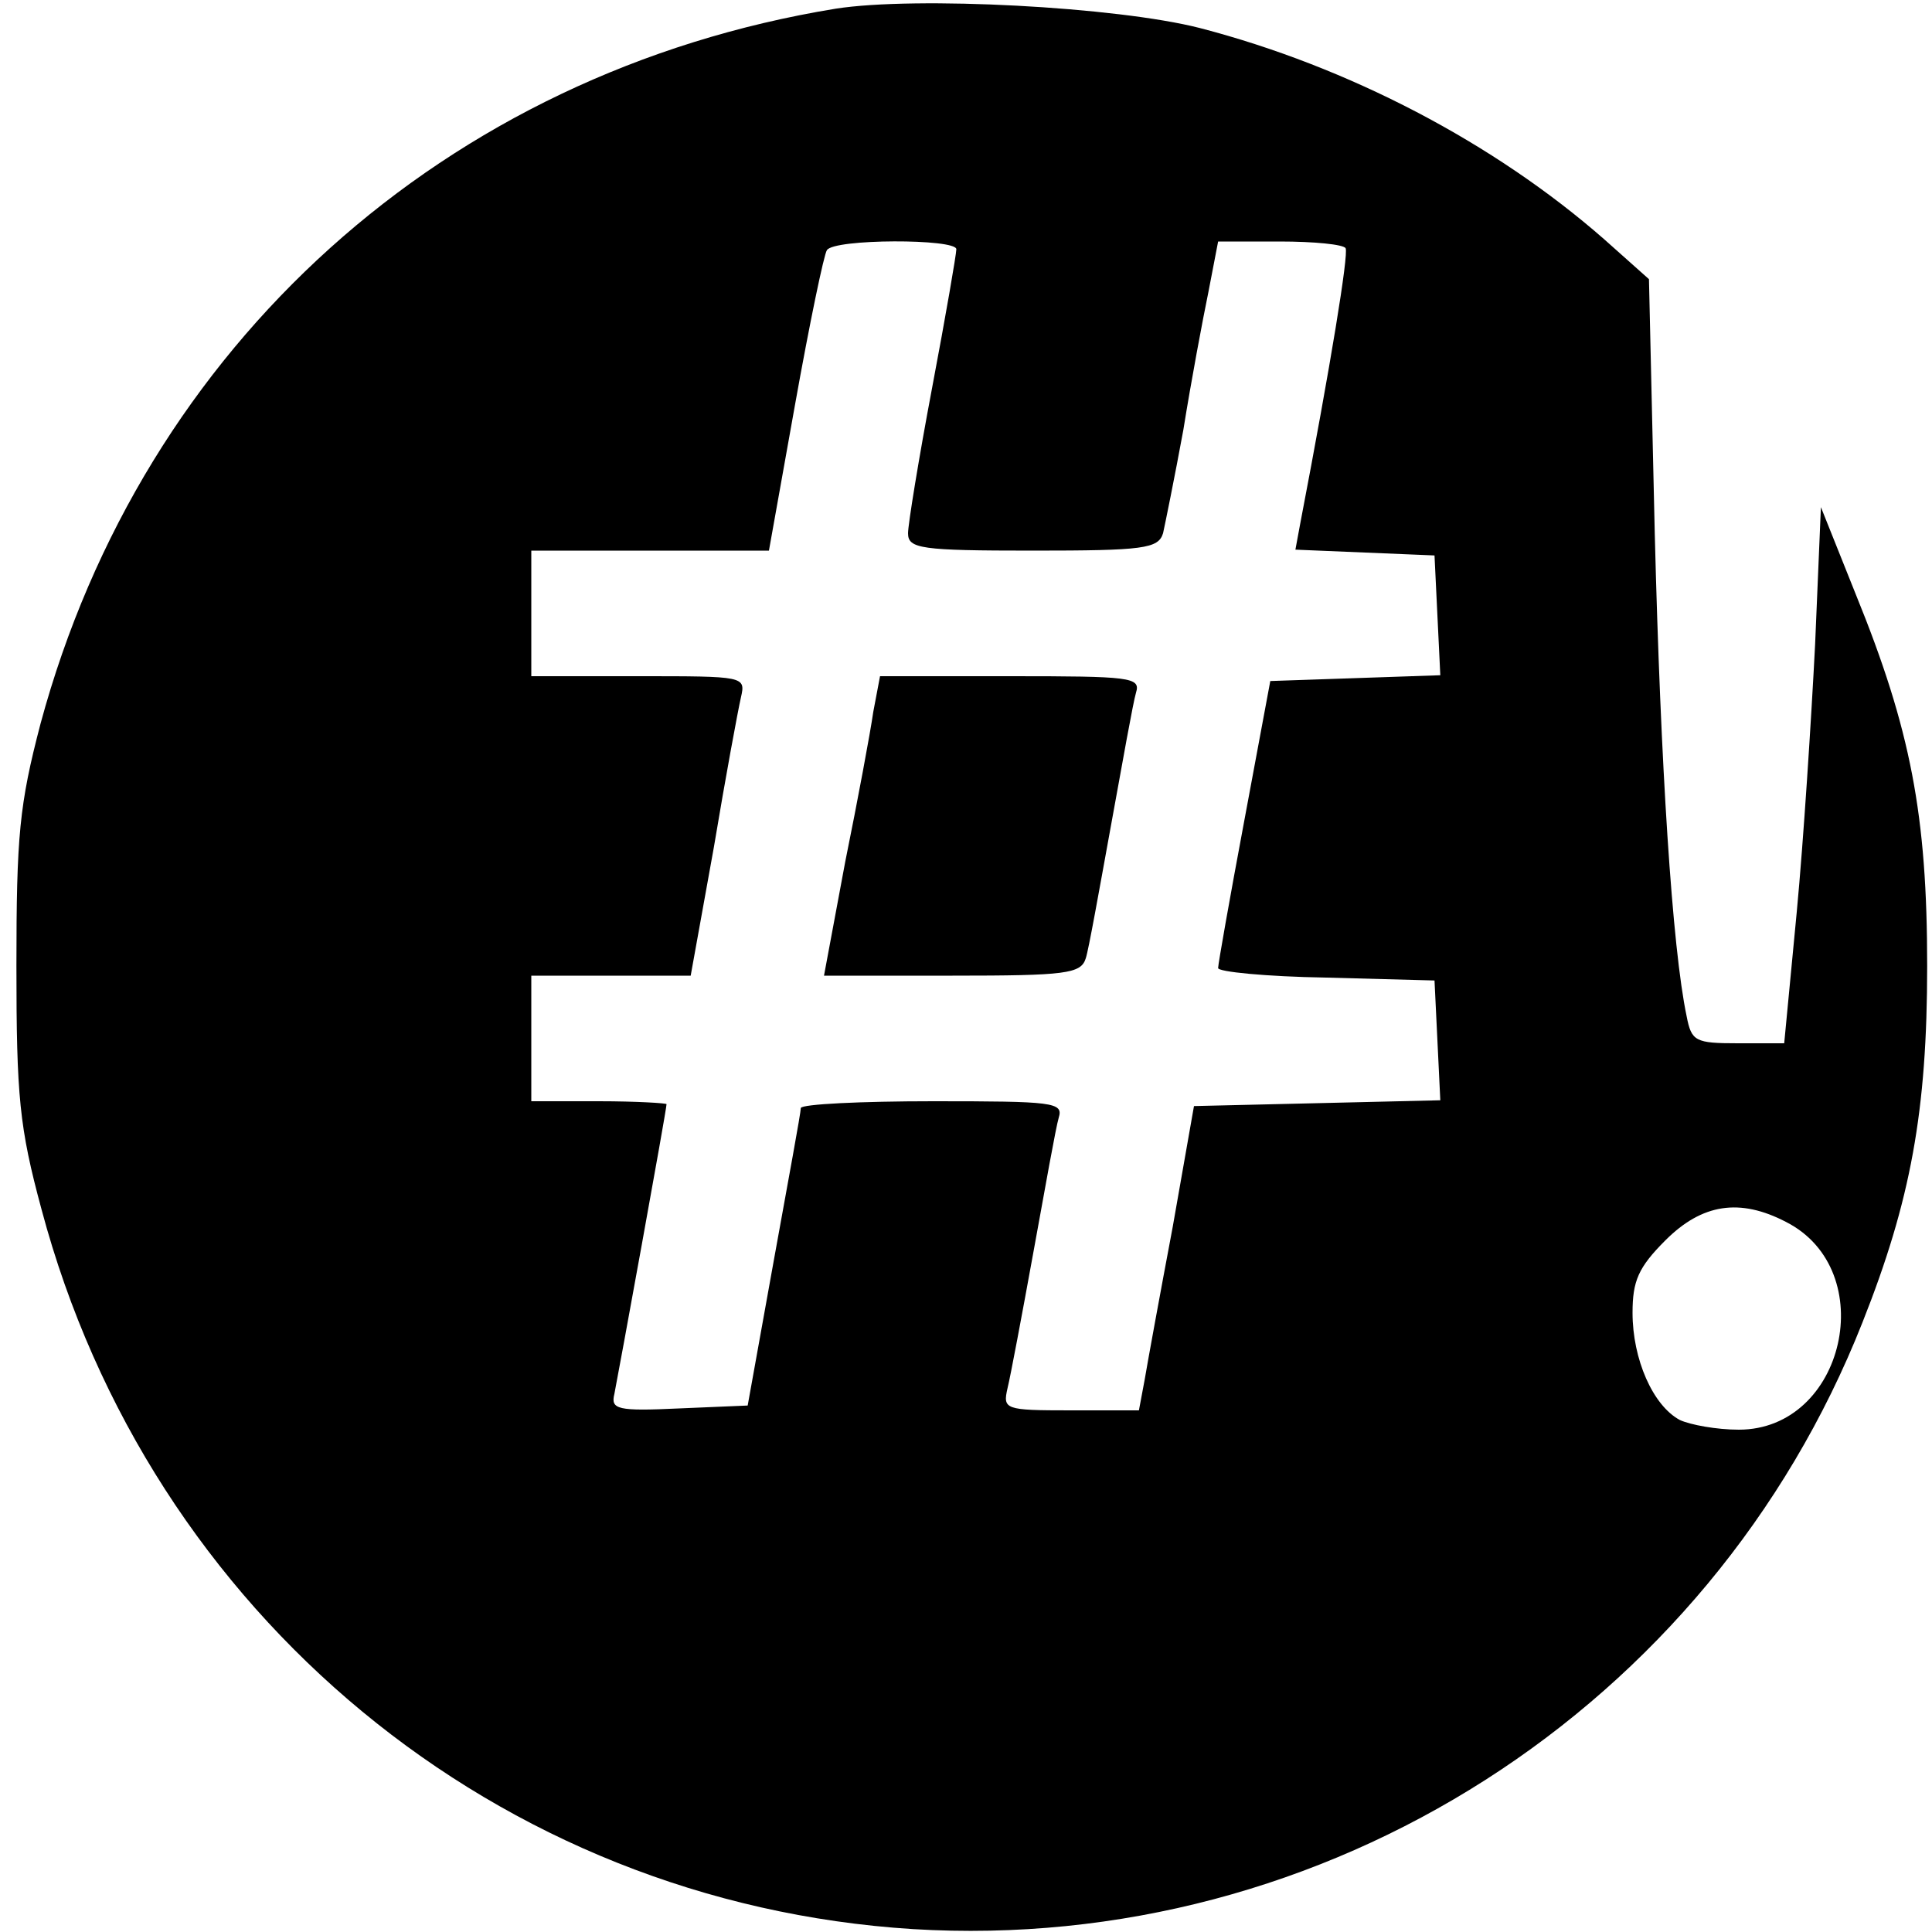
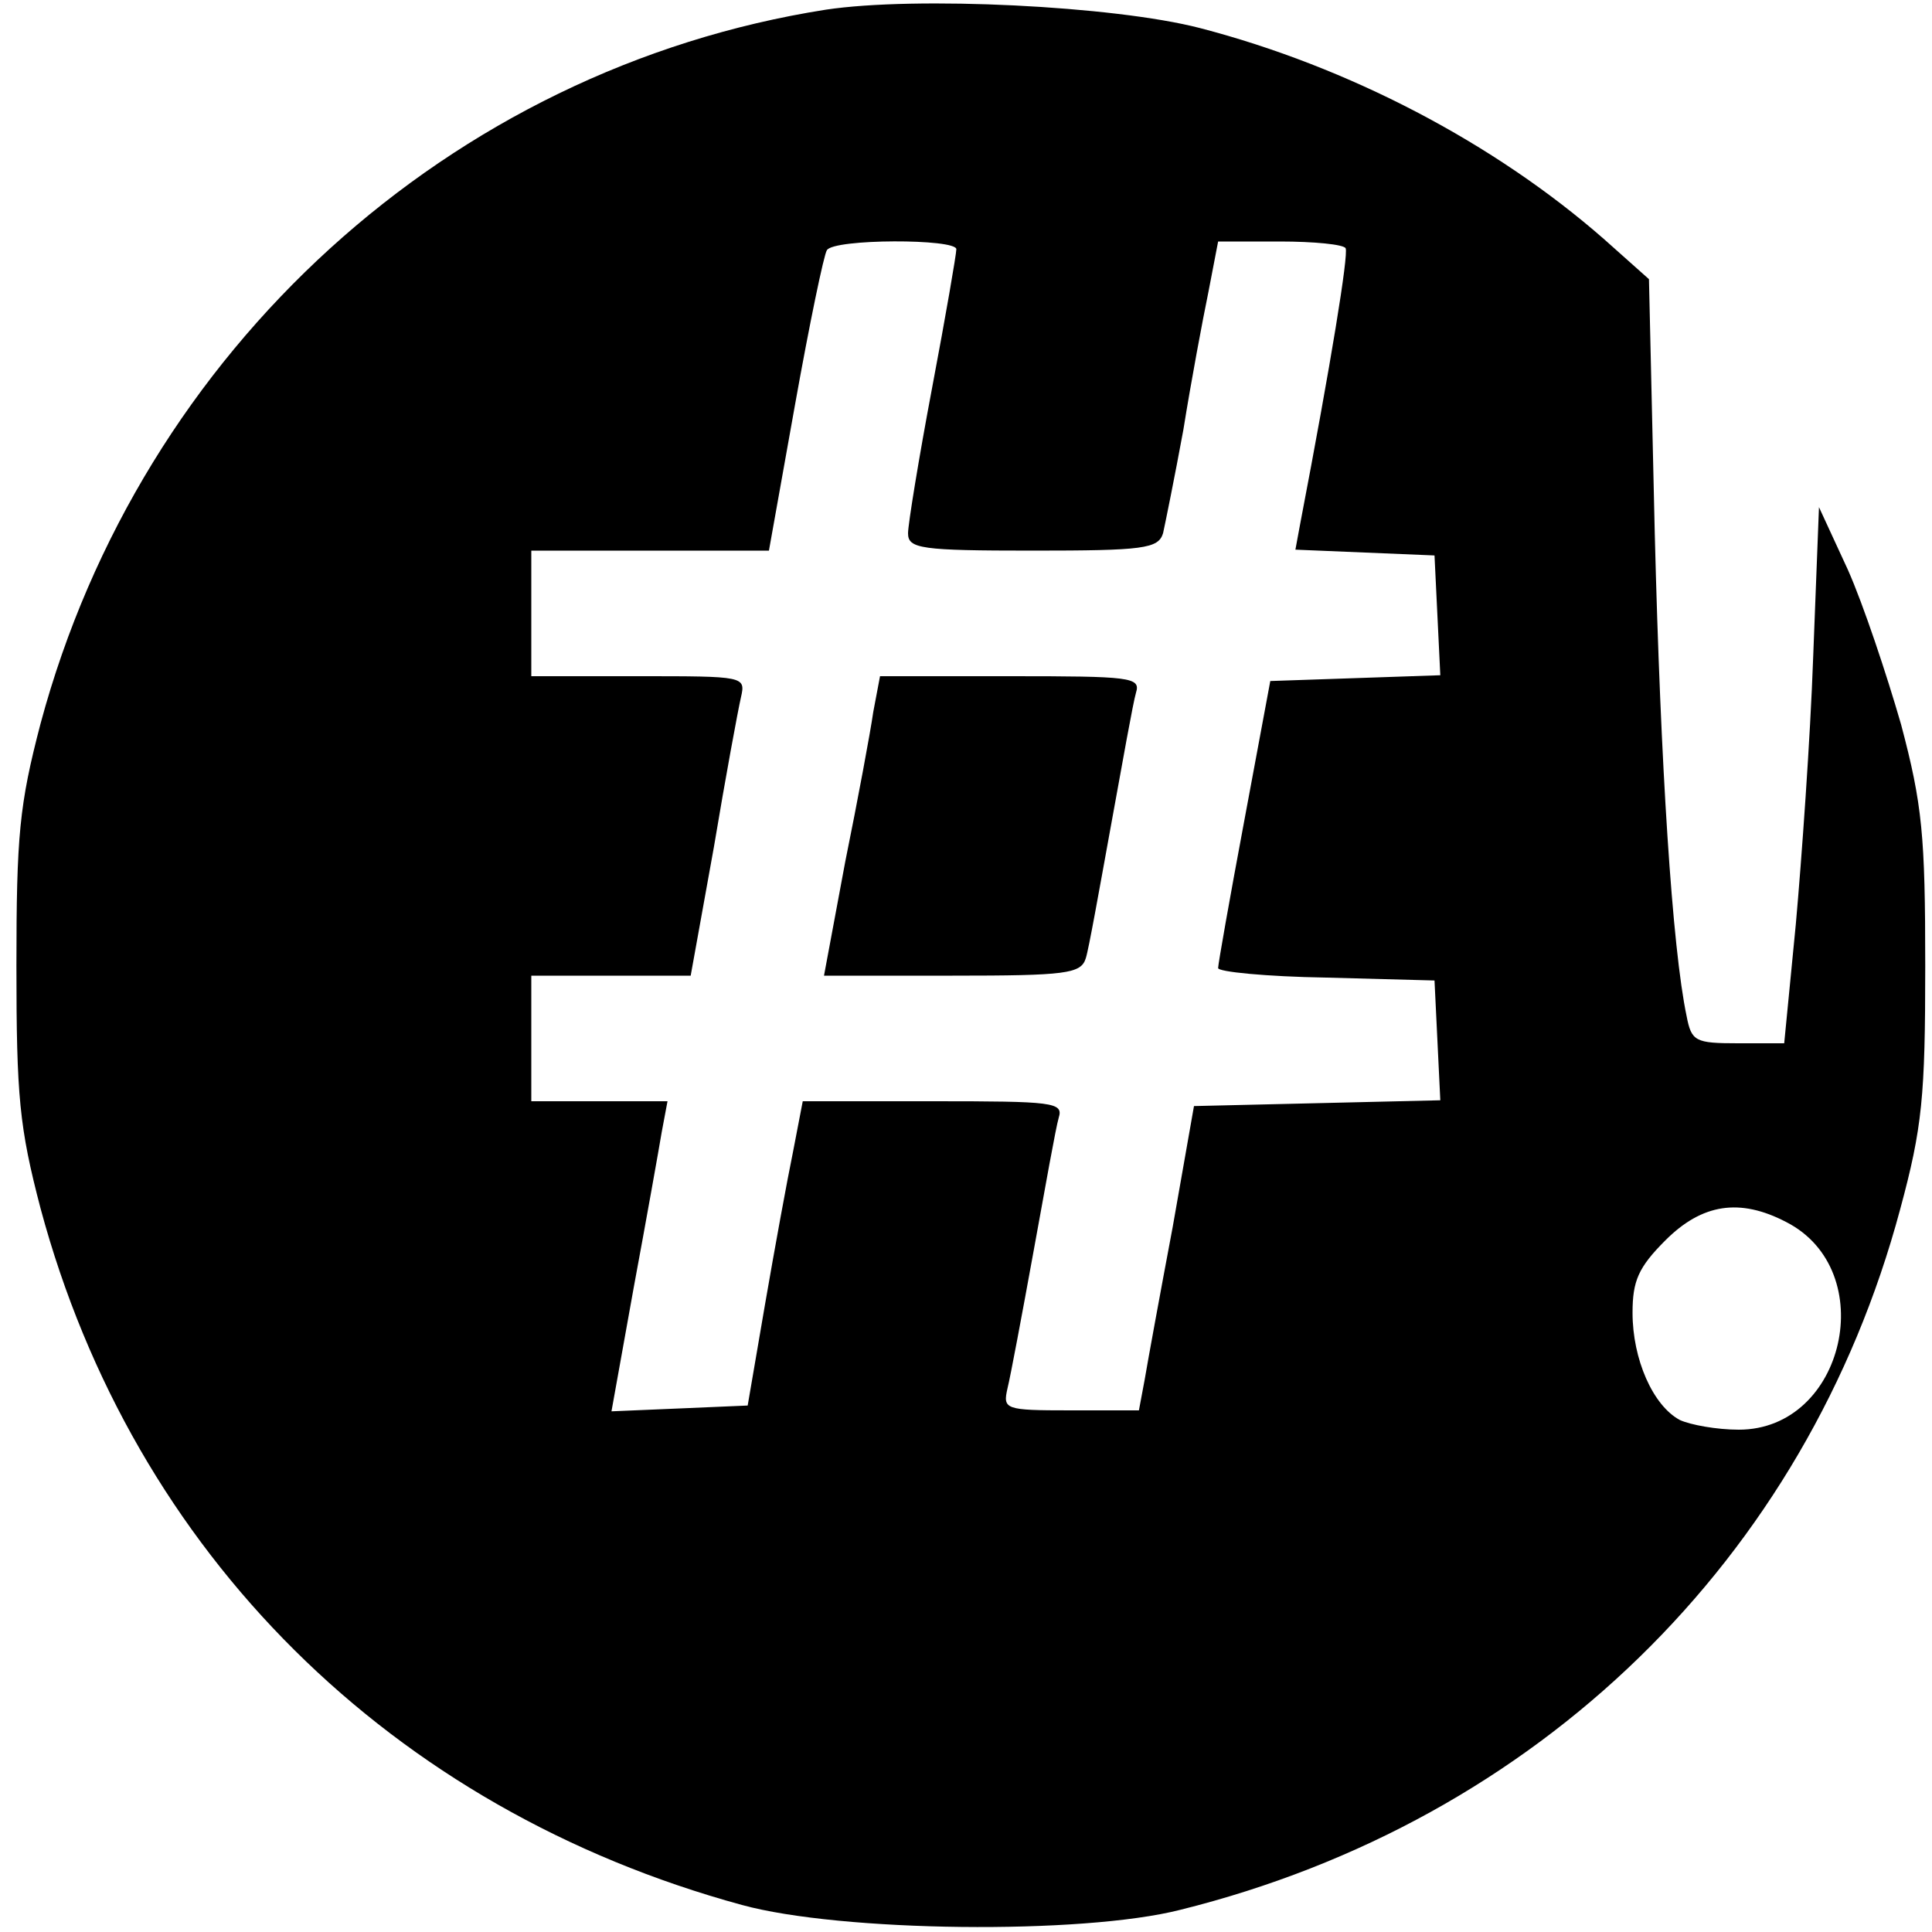
<svg xmlns="http://www.w3.org/2000/svg" version="1.0" width="200pt" height="200pt" viewBox="0 0 200 200" preserveAspectRatio="xMidYMid meet">
  <g transform="translate(0,200) scale(0.1,-0.1)" fill="#000000" stroke="none">
-     <path d="M865 1991 c-404 -66 -717 -348 -823 -740 -22 -84 -25 -116 -25 -251 0 -135 3 -167 26 -252 112 -420 473 -718 902 -745 427 -26 825 228 983 628 50 126 67 219 67 369 0 156 -17 245 -74 385 l-36 90 -6 -142 c-4 -78 -12 -203 -19 -277 l-13 -136 -48 0 c-44 0 -48 2 -53 28 -15 71 -27 260 -33 500 l-6 263 -46 41 c-114 100 -265 179 -419 219 -86 22 -294 33 -377 20z m125 -249 c0 -5 -11 -69 -25 -143 -14 -74 -25 -142 -25 -151 0 -16 13 -18 129 -18 115 0 130 2 135 18 2 9 12 58 21 107 8 50 20 114 26 143 l10 52 64 0 c35 0 66 -3 68 -7 3 -7 -15 -118 -47 -285 l-5 -27 72 -3 72 -3 3 -62 3 -62 -88 -3 -88 -3 -27 -145 c-15 -80 -27 -148 -27 -152 -1 -4 50 -9 112 -10 l112 -3 3 -62 3 -62 -127 -3 -128 -3 -22 -125 c-13 -69 -26 -140 -29 -158 l-6 -32 -71 0 c-68 0 -70 1 -65 23 3 12 15 76 27 142 12 66 23 128 26 138 5 16 -6 17 -130 17 -75 0 -136 -3 -137 -7 0 -5 -13 -75 -28 -158 l-27 -150 -71 -3 c-64 -3 -71 -1 -67 15 4 20 54 294 54 300 0 1 -31 3 -70 3 l-70 0 0 65 0 65 83 0 82 0 24 133 c12 72 25 142 28 155 5 22 4 22 -106 22 l-111 0 0 65 0 65 123 0 123 0 27 151 c15 84 30 156 33 160 7 12 134 12 134 1z m859 -1007 c98 -50 61 -215 -49 -215 -23 0 -50 5 -61 10 -28 15 -49 63 -49 111 0 33 6 47 34 75 38 38 77 44 125 19z" />
+     <path d="M855 1990 c-389 -61 -709 -352 -813 -739 -22 -84 -25 -116 -25 -251 0 -135 3 -167 25 -251 96 -357 363 -622 726 -721 102 -28 352 -31 454 -5 370 92 648 363 745 725 23 85 26 117 26 252 0 135 -3 167 -25 250 -15 52 -39 124 -55 160 l-30 65 -6 -155 c-3 -85 -12 -210 -18 -277 l-12 -123 -48 0 c-44 0 -48 2 -53 28 -15 71 -27 260 -33 500 l-6 263 -46 41 c-114 100 -265 179 -419 219 -89 23 -294 33 -387 19z m135 -248 c0 -5 -11 -69 -25 -143 -14 -74 -25 -142 -25 -151 0 -16 13 -18 129 -18 115 0 130 2 135 18 2 9 12 58 21 107 8 50 20 114 26 143 l10 52 64 0 c35 0 66 -3 68 -7 3 -7 -15 -118 -47 -285 l-5 -27 72 -3 72 -3 3 -62 3 -62 -88 -3 -88 -3 -27 -145 c-15 -80 -27 -148 -27 -152 -1 -4 50 -9 112 -10 l112 -3 3 -62 3 -62 -127 -3 -128 -3 -22 -125 c-13 -69 -26 -140 -29 -158 l-6 -32 -71 0 c-68 0 -70 1 -65 23 3 12 15 76 27 142 12 66 23 128 26 138 5 16 -6 17 -130 17 l-135 0 -10 -52 c-6 -29 -19 -100 -29 -158 l-18 -105 -70 -3 -71 -3 23 128 c13 70 26 143 29 161 l6 32 -71 0 -70 0 0 65 0 65 83 0 82 0 24 133 c12 72 25 142 28 155 5 22 4 22 -106 22 l-111 0 0 65 0 65 123 0 123 0 27 151 c15 84 30 156 33 160 7 12 134 12 134 1z m859 -1007 c98 -50 61 -215 -49 -215 -23 0 -50 5 -61 10 -28 15 -49 63 -49 111 0 33 6 47 34 75 38 38 77 44 125 19z" />
    <path d="M904 1263 c-3 -21 -16 -91 -29 -155 l-22 -118 133 0 c118 0 133 2 138 18 3 9 14 71 26 137 12 66 23 128 26 138 5 16 -6 17 -130 17 l-135 0 -7 -37z" />
  </g>
</svg>
